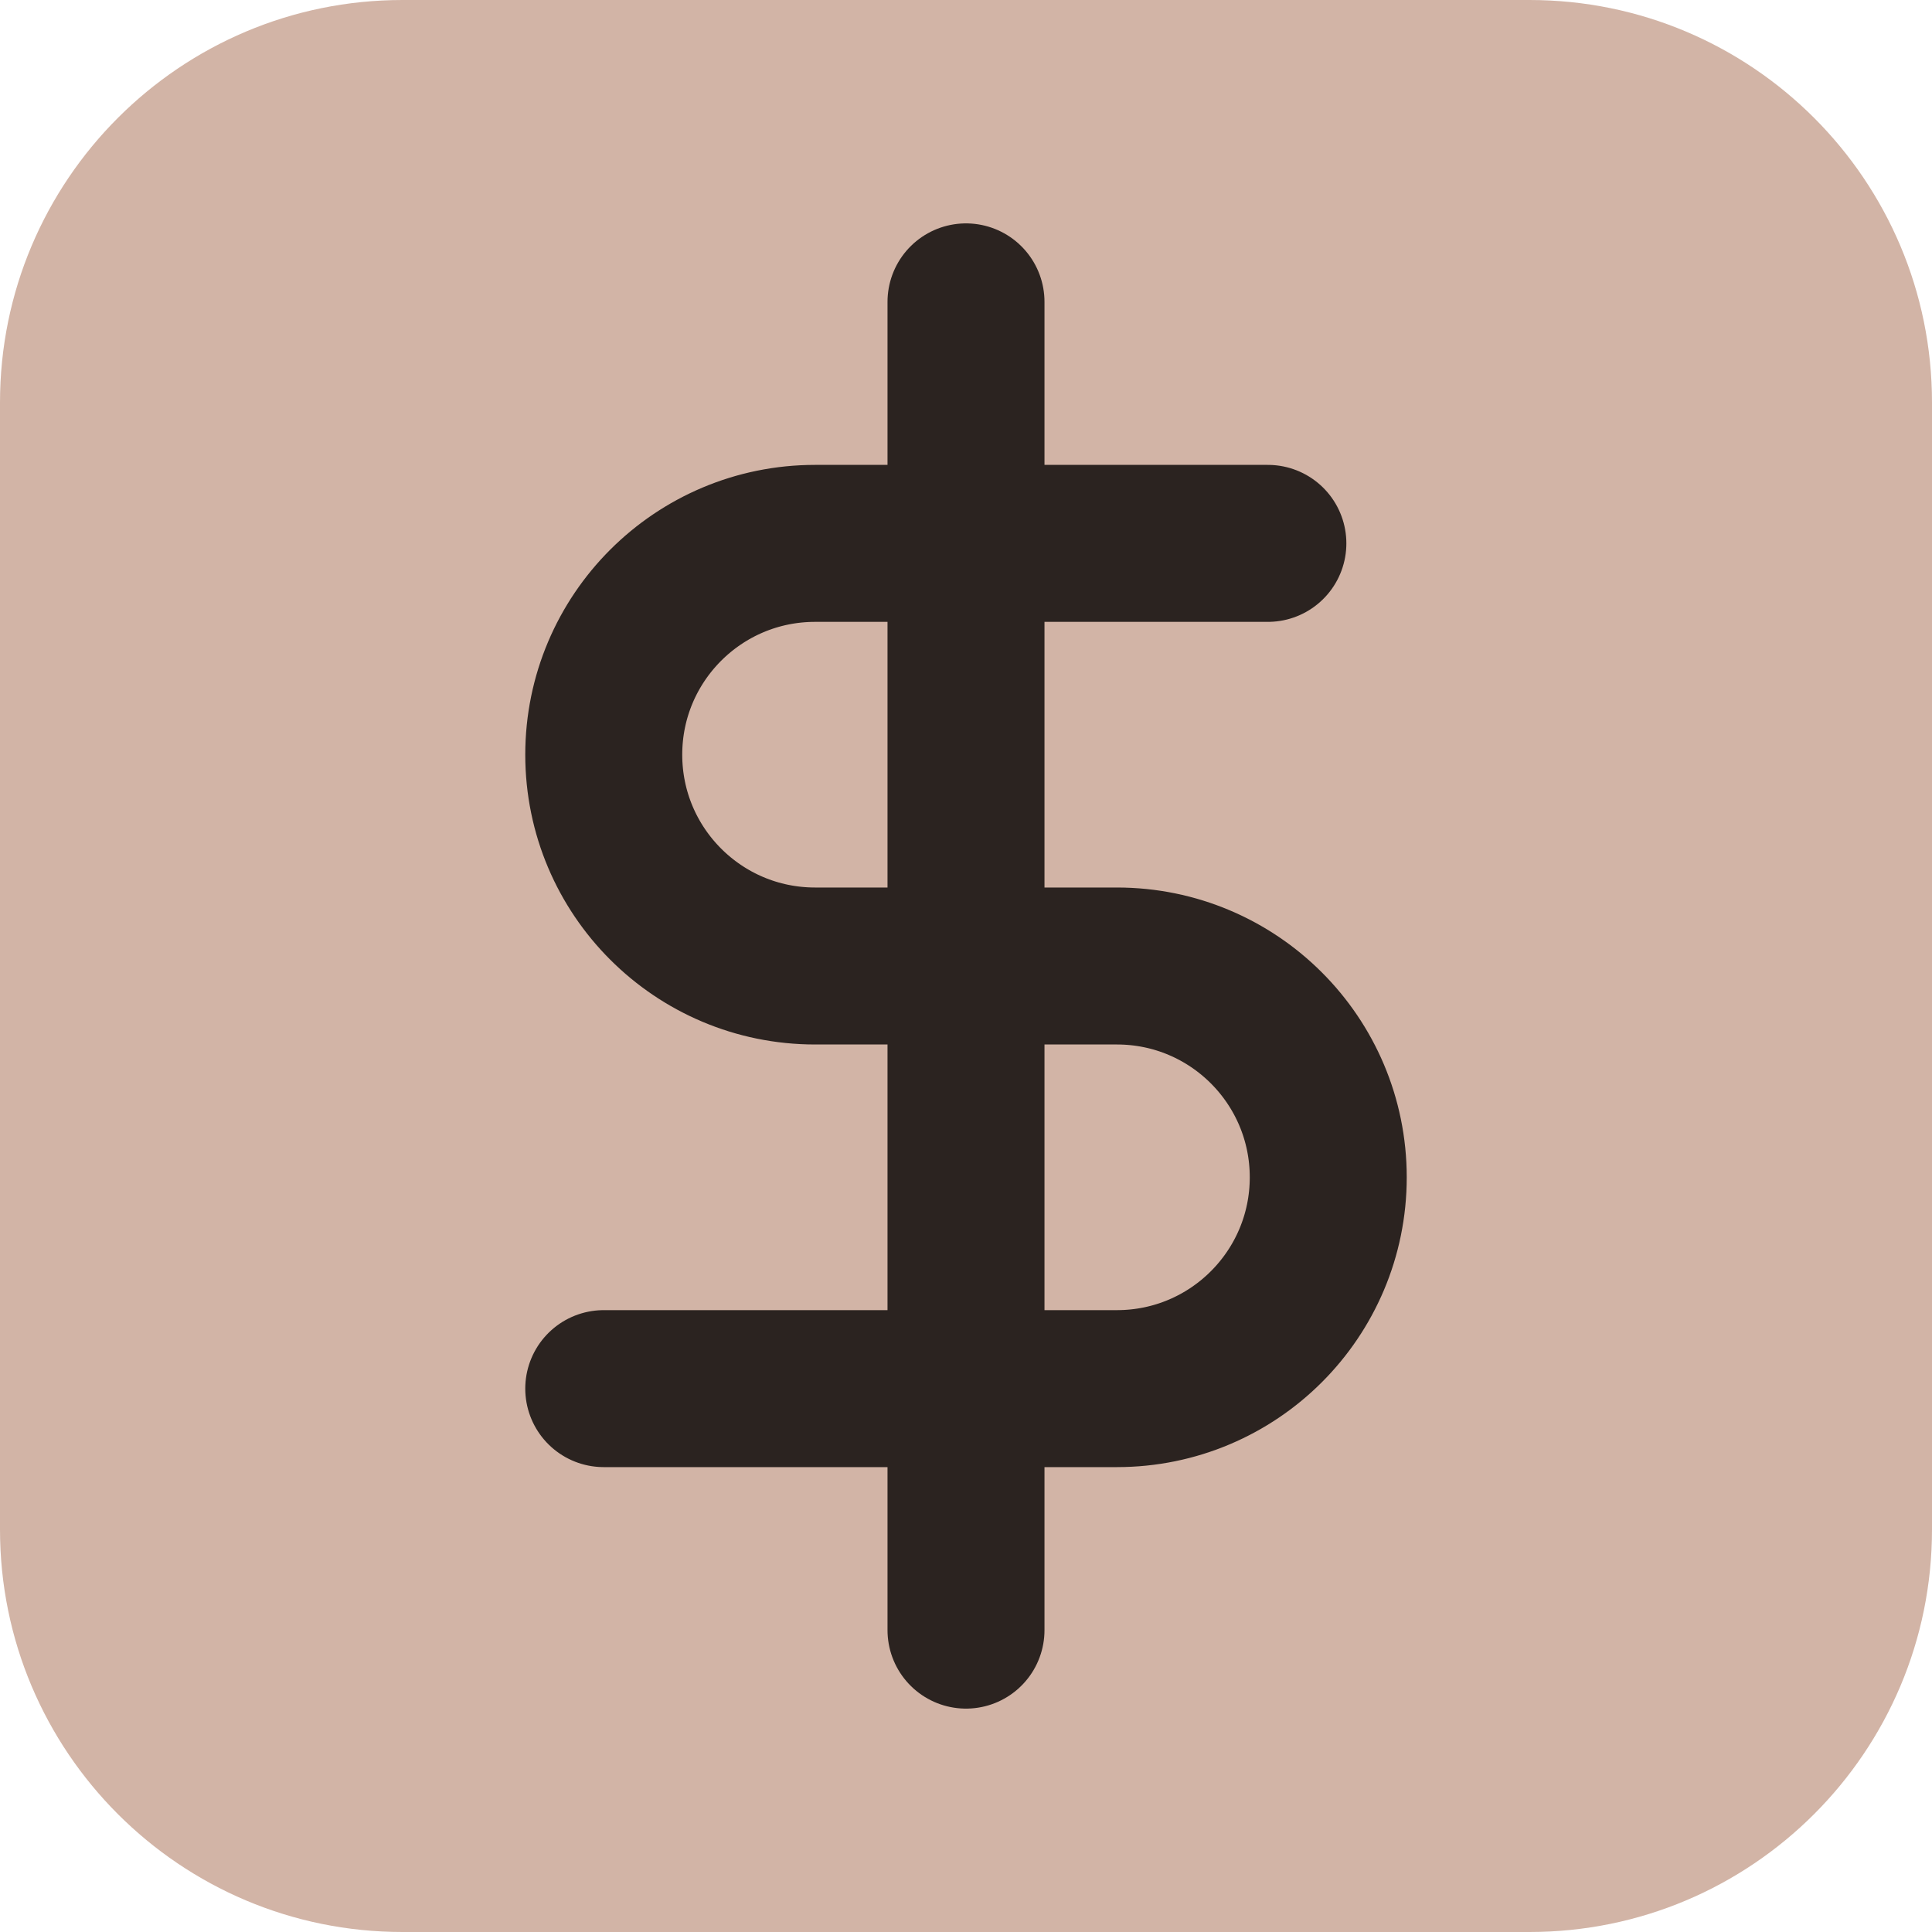
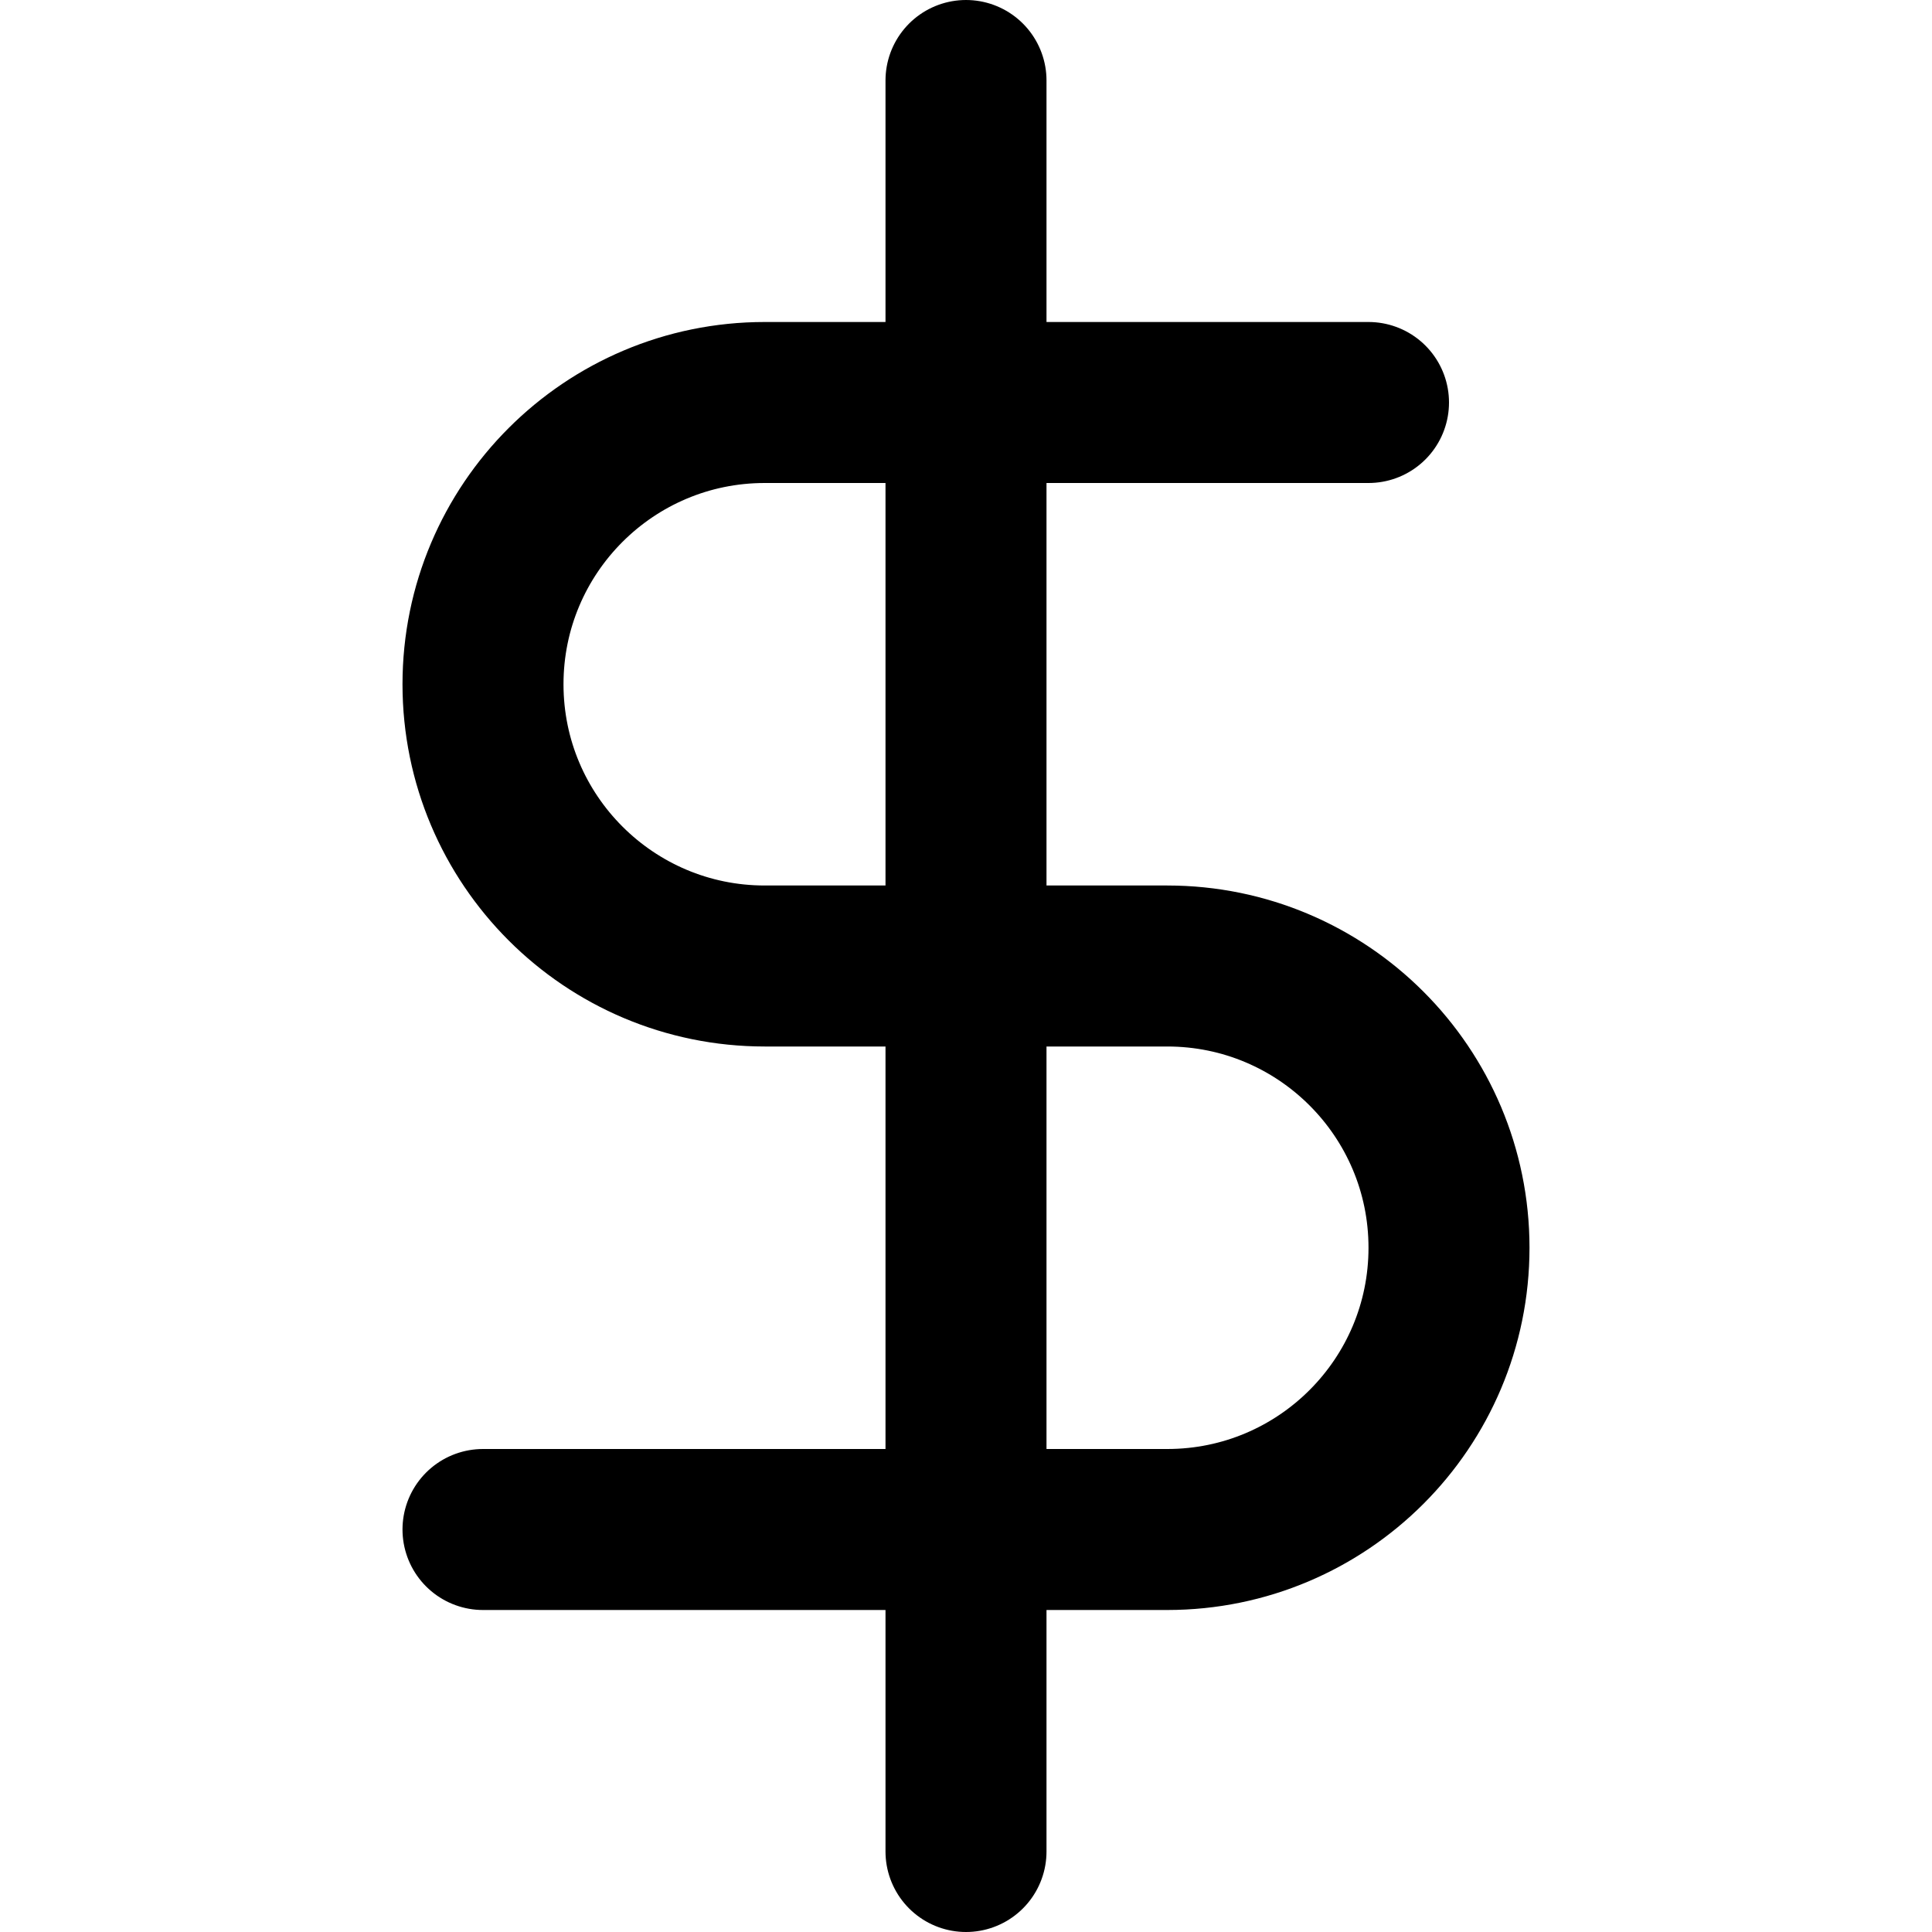
- <svg xmlns="http://www.w3.org/2000/svg" viewBox="0 0 24 24">
-   <rect width="24" height="24" rx="5" fill="#d2b4a6" />
-   <g transform="translate(3 3) scale(.75)" fill="none" stroke="#2b2320" stroke-width="2.6" stroke-linecap="round" stroke-linejoin="round">
-     <line x1="12" y1="1" x2="12" y2="23" />
-     <path d="M17 5H9.5a3.5 3.5 0 0 0 0 7h5a3.5 3.5 0 0 1 0 7H6" />
-   </g>
+ <svg xmlns="http://www.w3.org/2000/svg" width="24" height="24" viewBox="0 0 24 24" fill="none" stroke="currentColor" stroke-width="2" stroke-linecap="round" stroke-linejoin="round" class="feather feather-dollar-sign">
+   <line x1="12" y1="1" x2="12" y2="23" />
+   <path d="M17 5H9.5a3.5 3.5 0 0 0 0 7h5a3.5 3.5 0 0 1 0 7H6" />
</svg>
